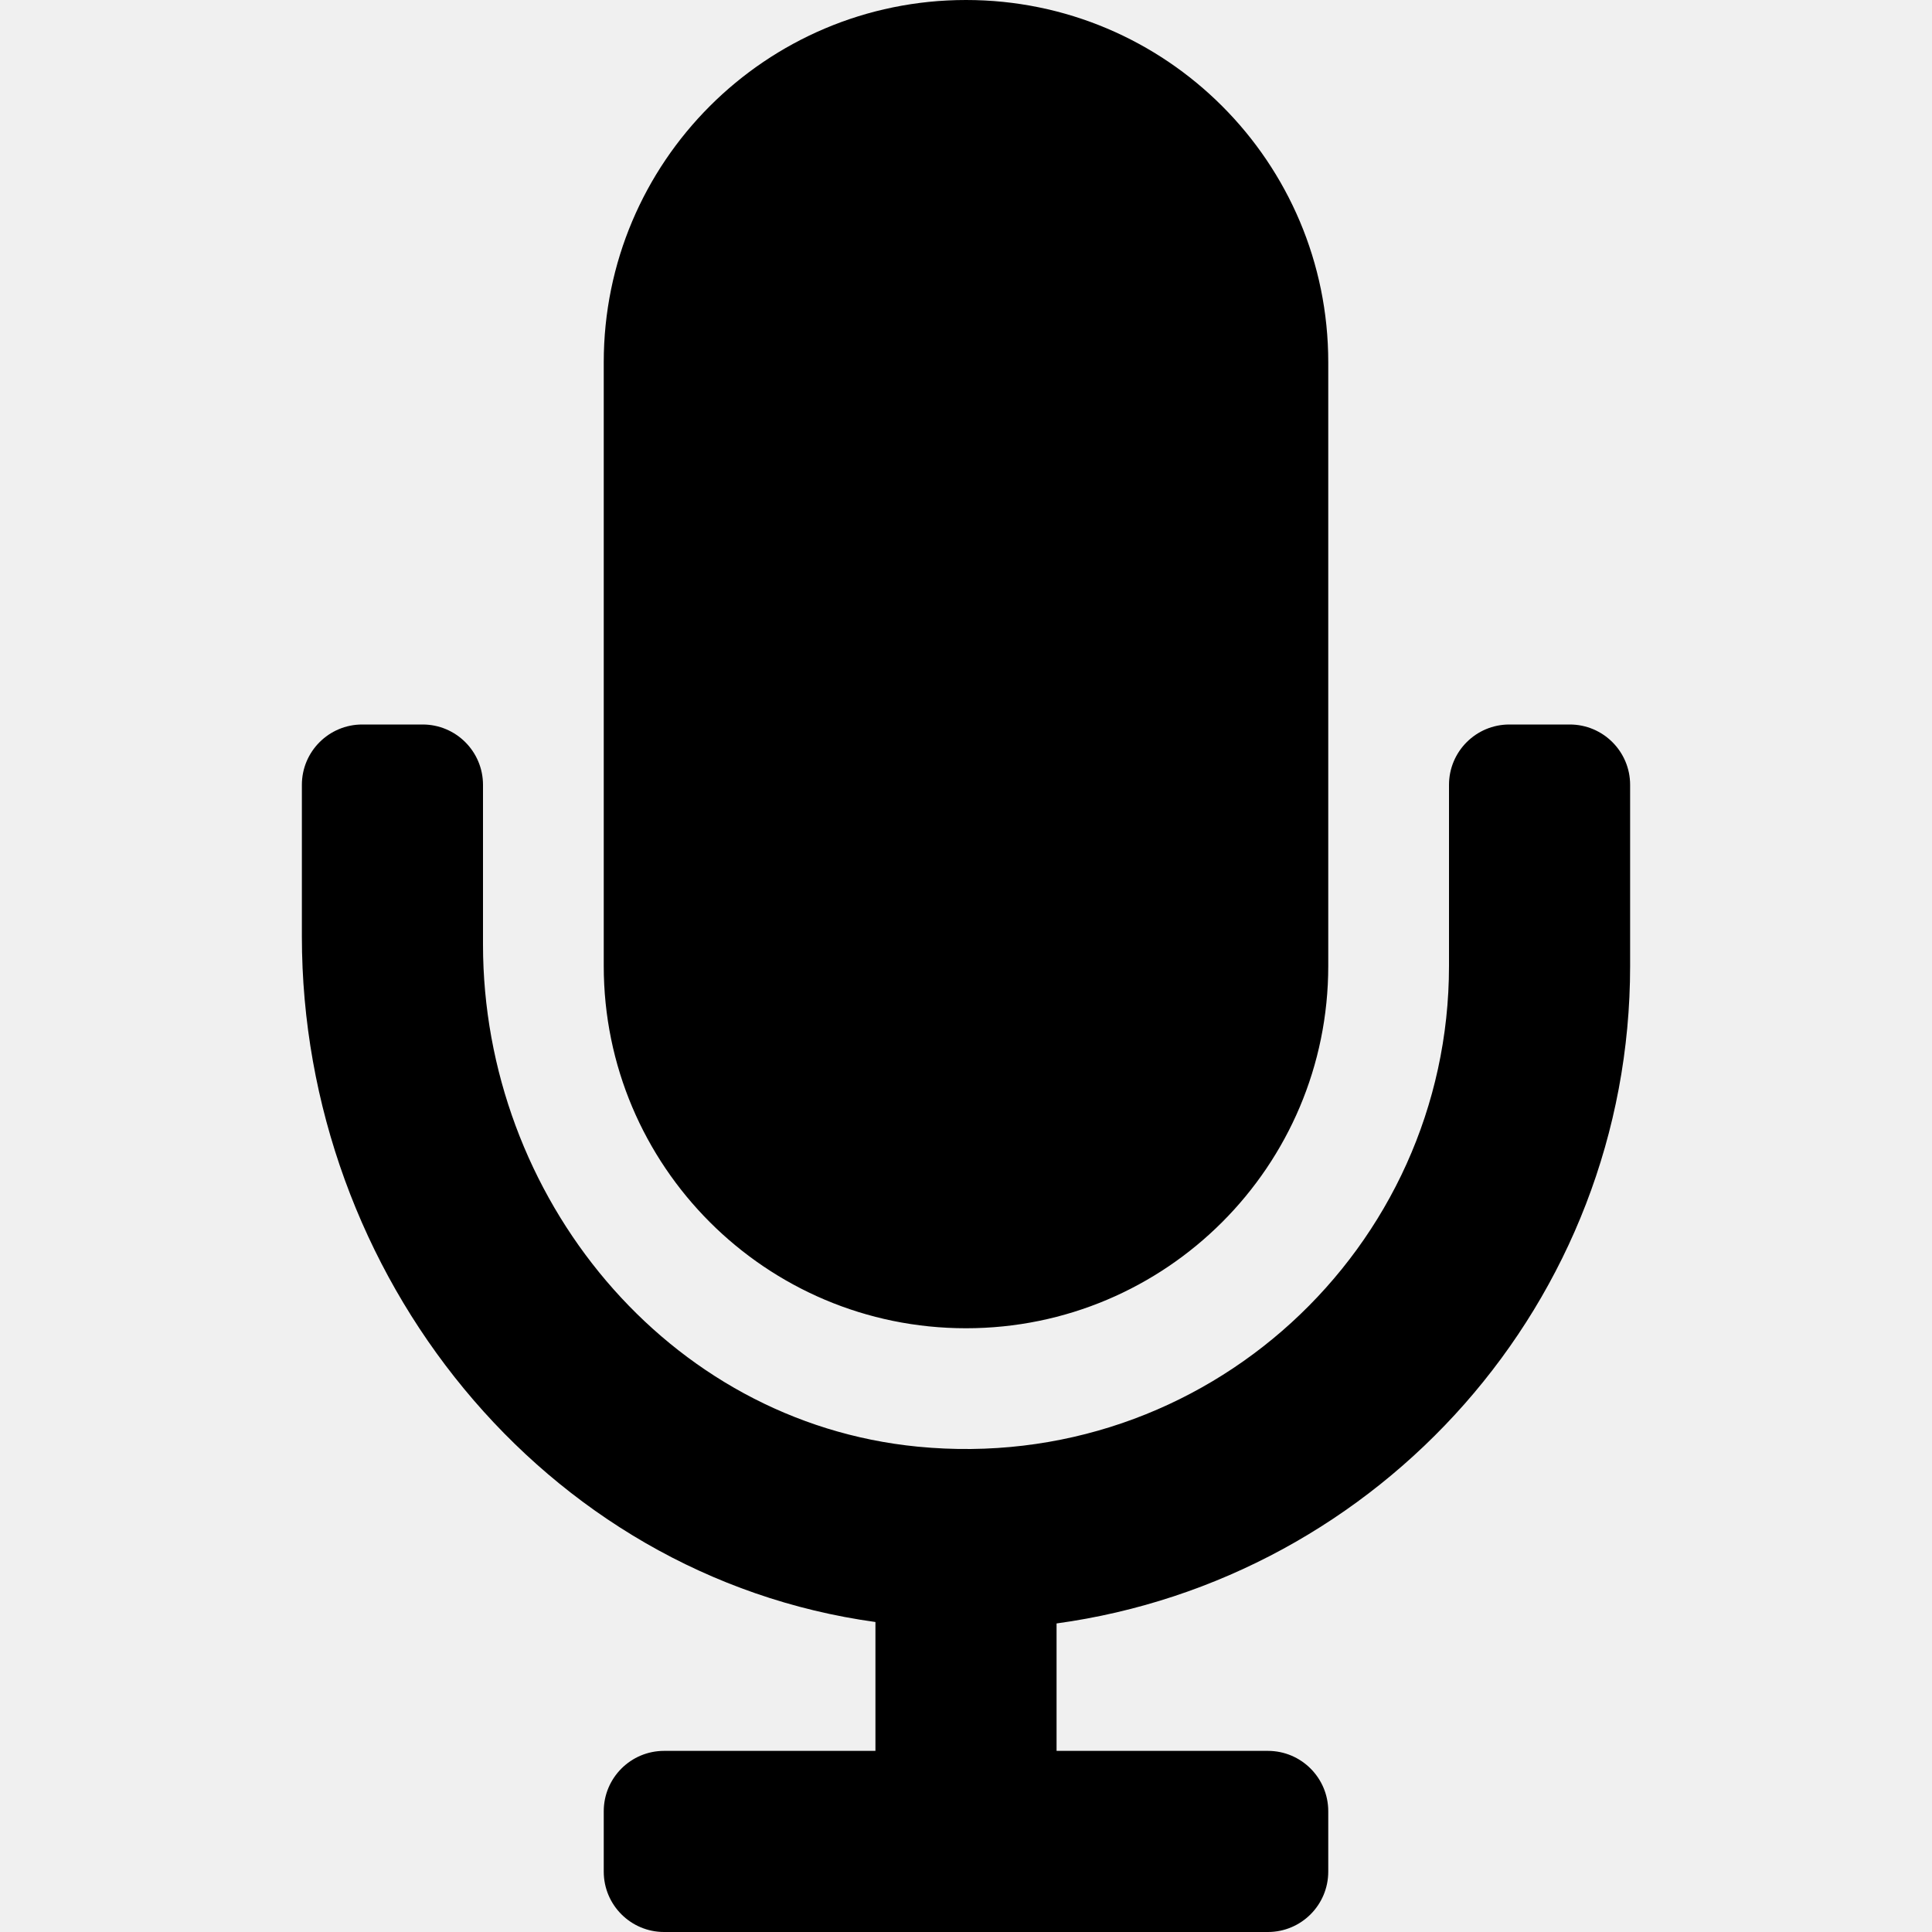
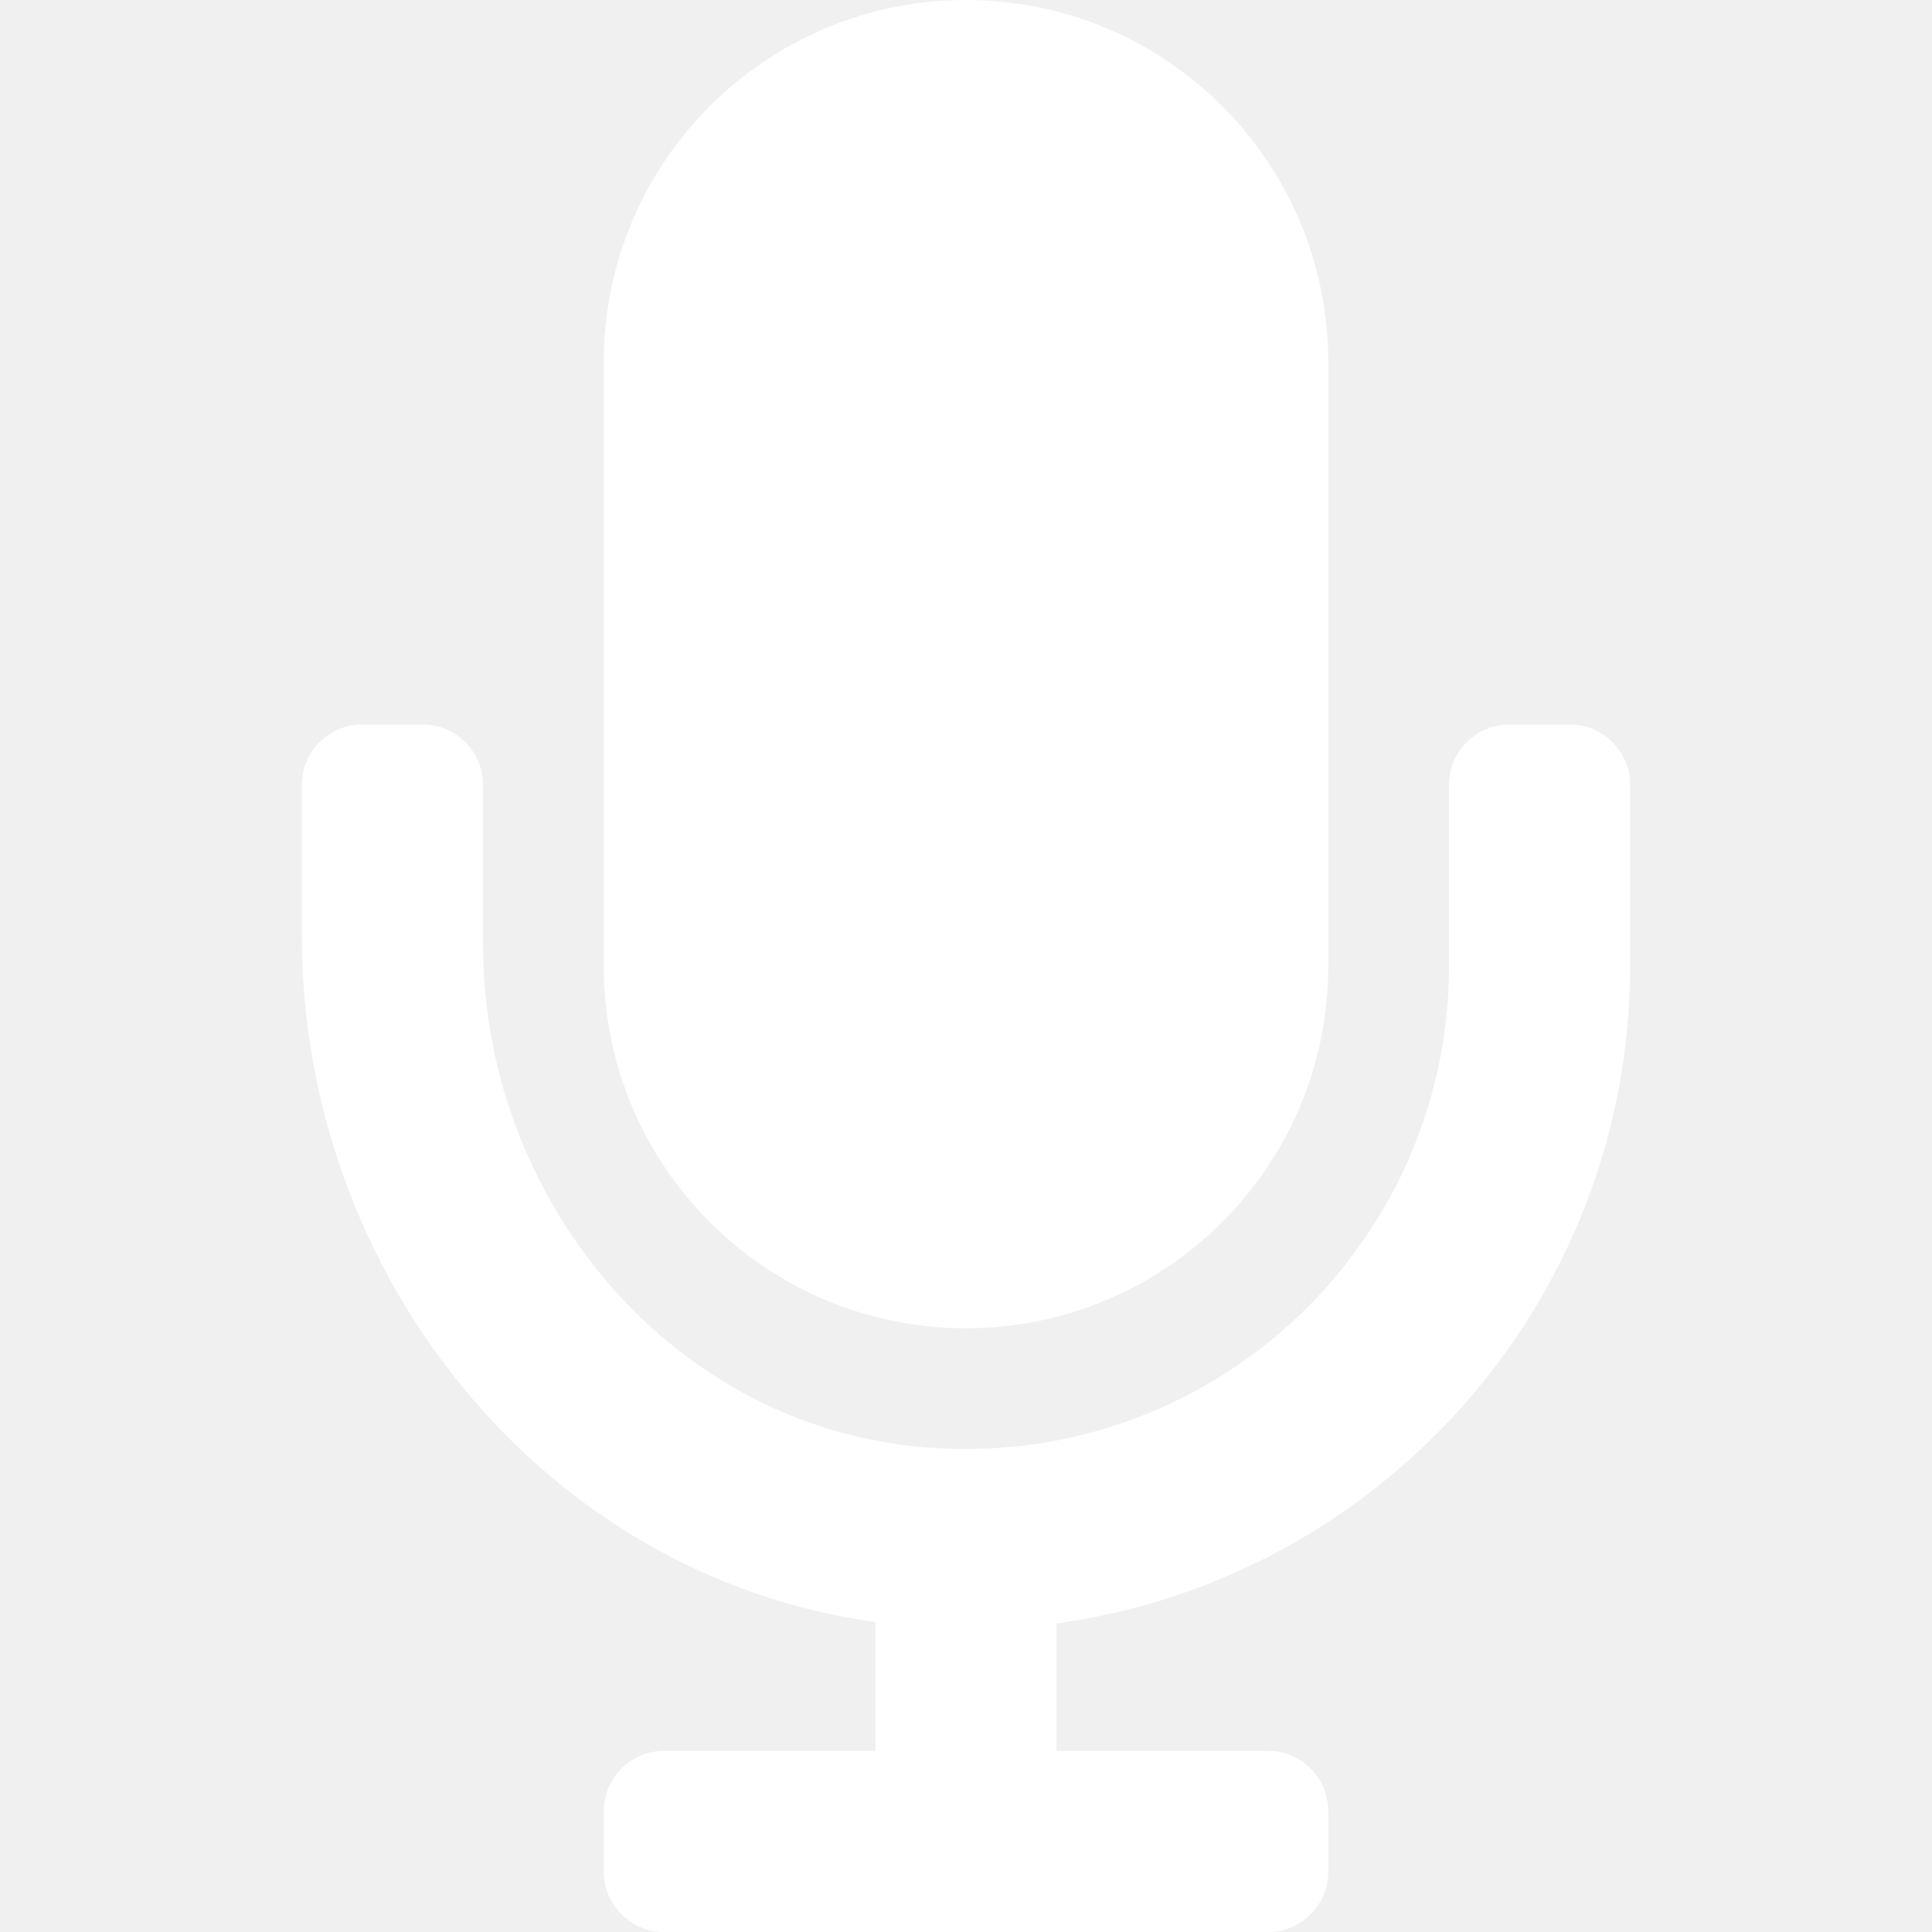
<svg xmlns="http://www.w3.org/2000/svg" width="512" height="512" viewBox="0 0 512 512" fill="none">
-   <path d="M256 352C309.02 352 352 309.02 352 256V96C352 42.98 309.02 0 256 0C202.98 0 160 42.98 160 96V256C160 309.02 202.98 352 256 352ZM416 192H400C391.16 192 384 199.16 384 208V256C384 330.8 319.51 390.82 243.21 383.38C176.71 376.89 128 317.11 128 250.3V208C128 199.16 120.84 192 112 192H96C87.16 192 80 199.16 80 208V248.16C80 337.8 143.97 417.71 232 429.85V464H176C167.16 464 160 471.16 160 480V496C160 504.84 167.16 512 176 512H336C344.84 512 352 504.84 352 496V480C352 471.16 344.84 464 336 464H280V430.23C365.71 418.47 432 344.9 432 256V208C432 199.16 424.84 192 416 192Z" fill="black" />
+   <path d="M256 352C309.02 352 352 309.02 352 256V96C352 42.98 309.02 0 256 0C202.98 0 160 42.98 160 96V256C160 309.02 202.98 352 256 352ZM416 192H400C391.16 192 384 199.16 384 208V256C384 330.8 319.51 390.82 243.21 383.38C176.71 376.89 128 317.11 128 250.3V208C128 199.16 120.84 192 112 192H96C87.16 192 80 199.16 80 208V248.16C80 337.8 143.97 417.71 232 429.85V464H176C167.16 464 160 471.16 160 480V496C160 504.84 167.16 512 176 512H336C344.84 512 352 504.84 352 496V480C352 471.16 344.84 464 336 464H280V430.23C365.71 418.47 432 344.9 432 256V208C432 199.16 424.84 192 416 192Z" fill="white" />
</svg>
